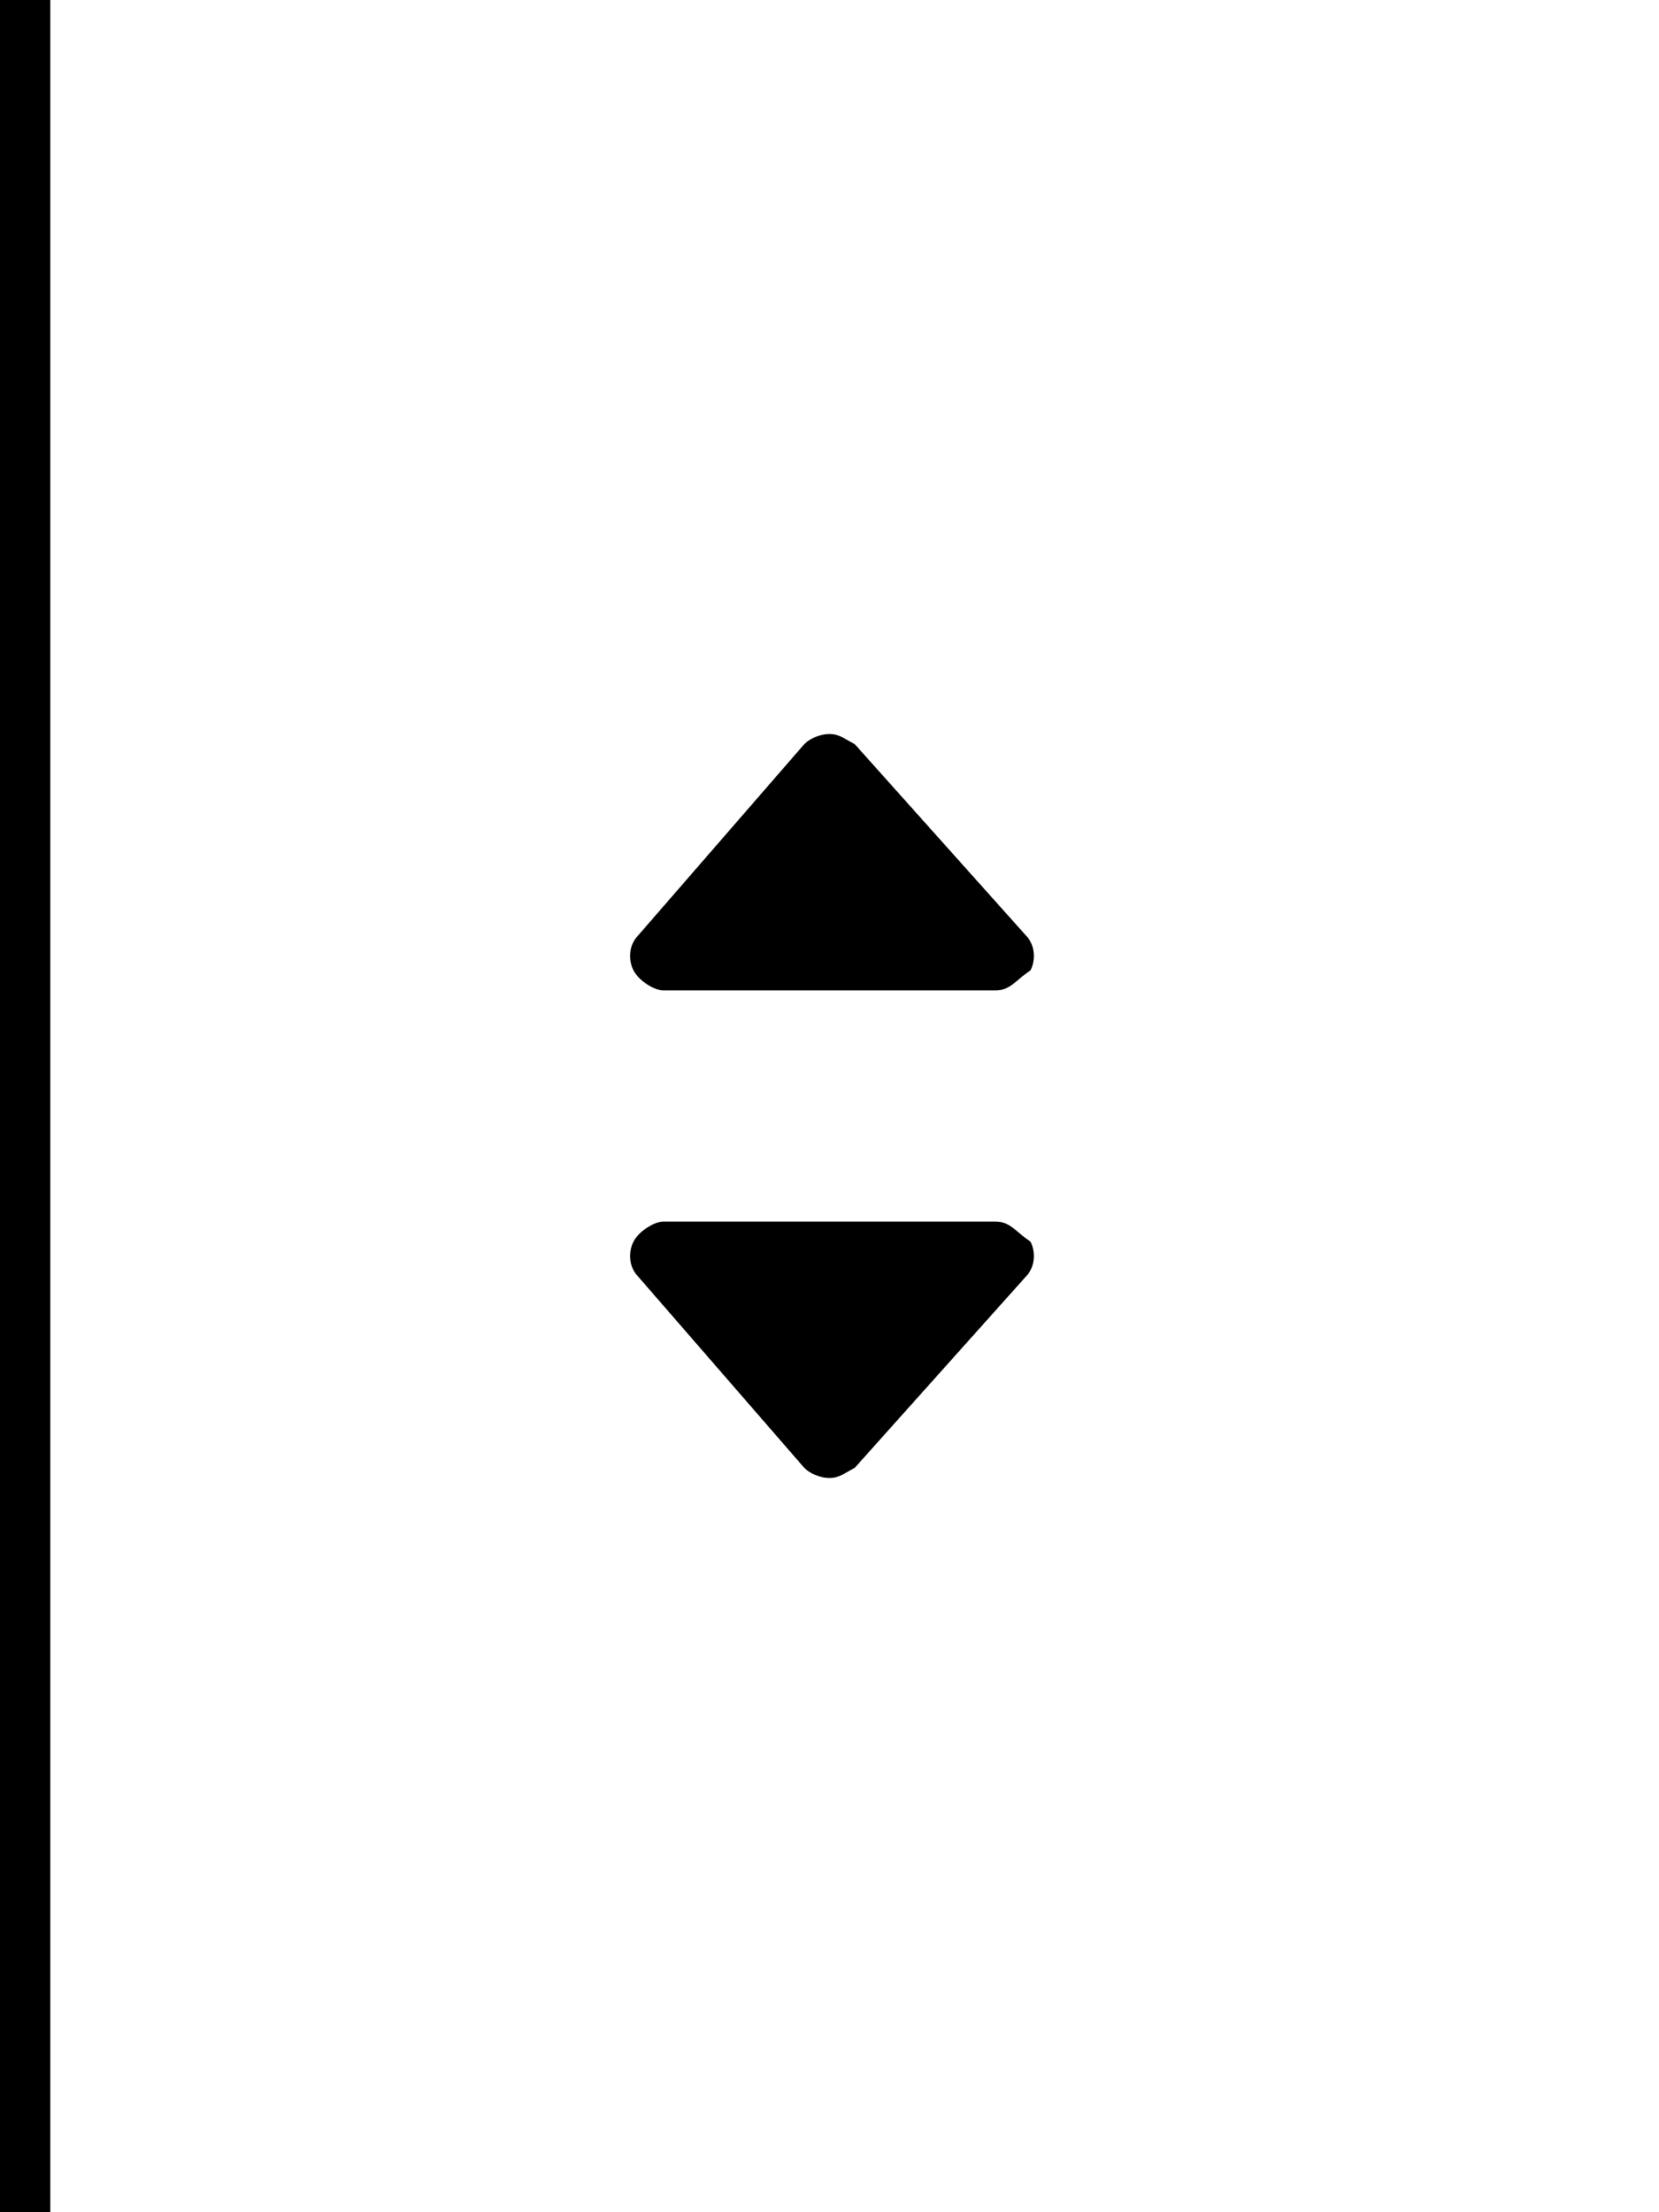
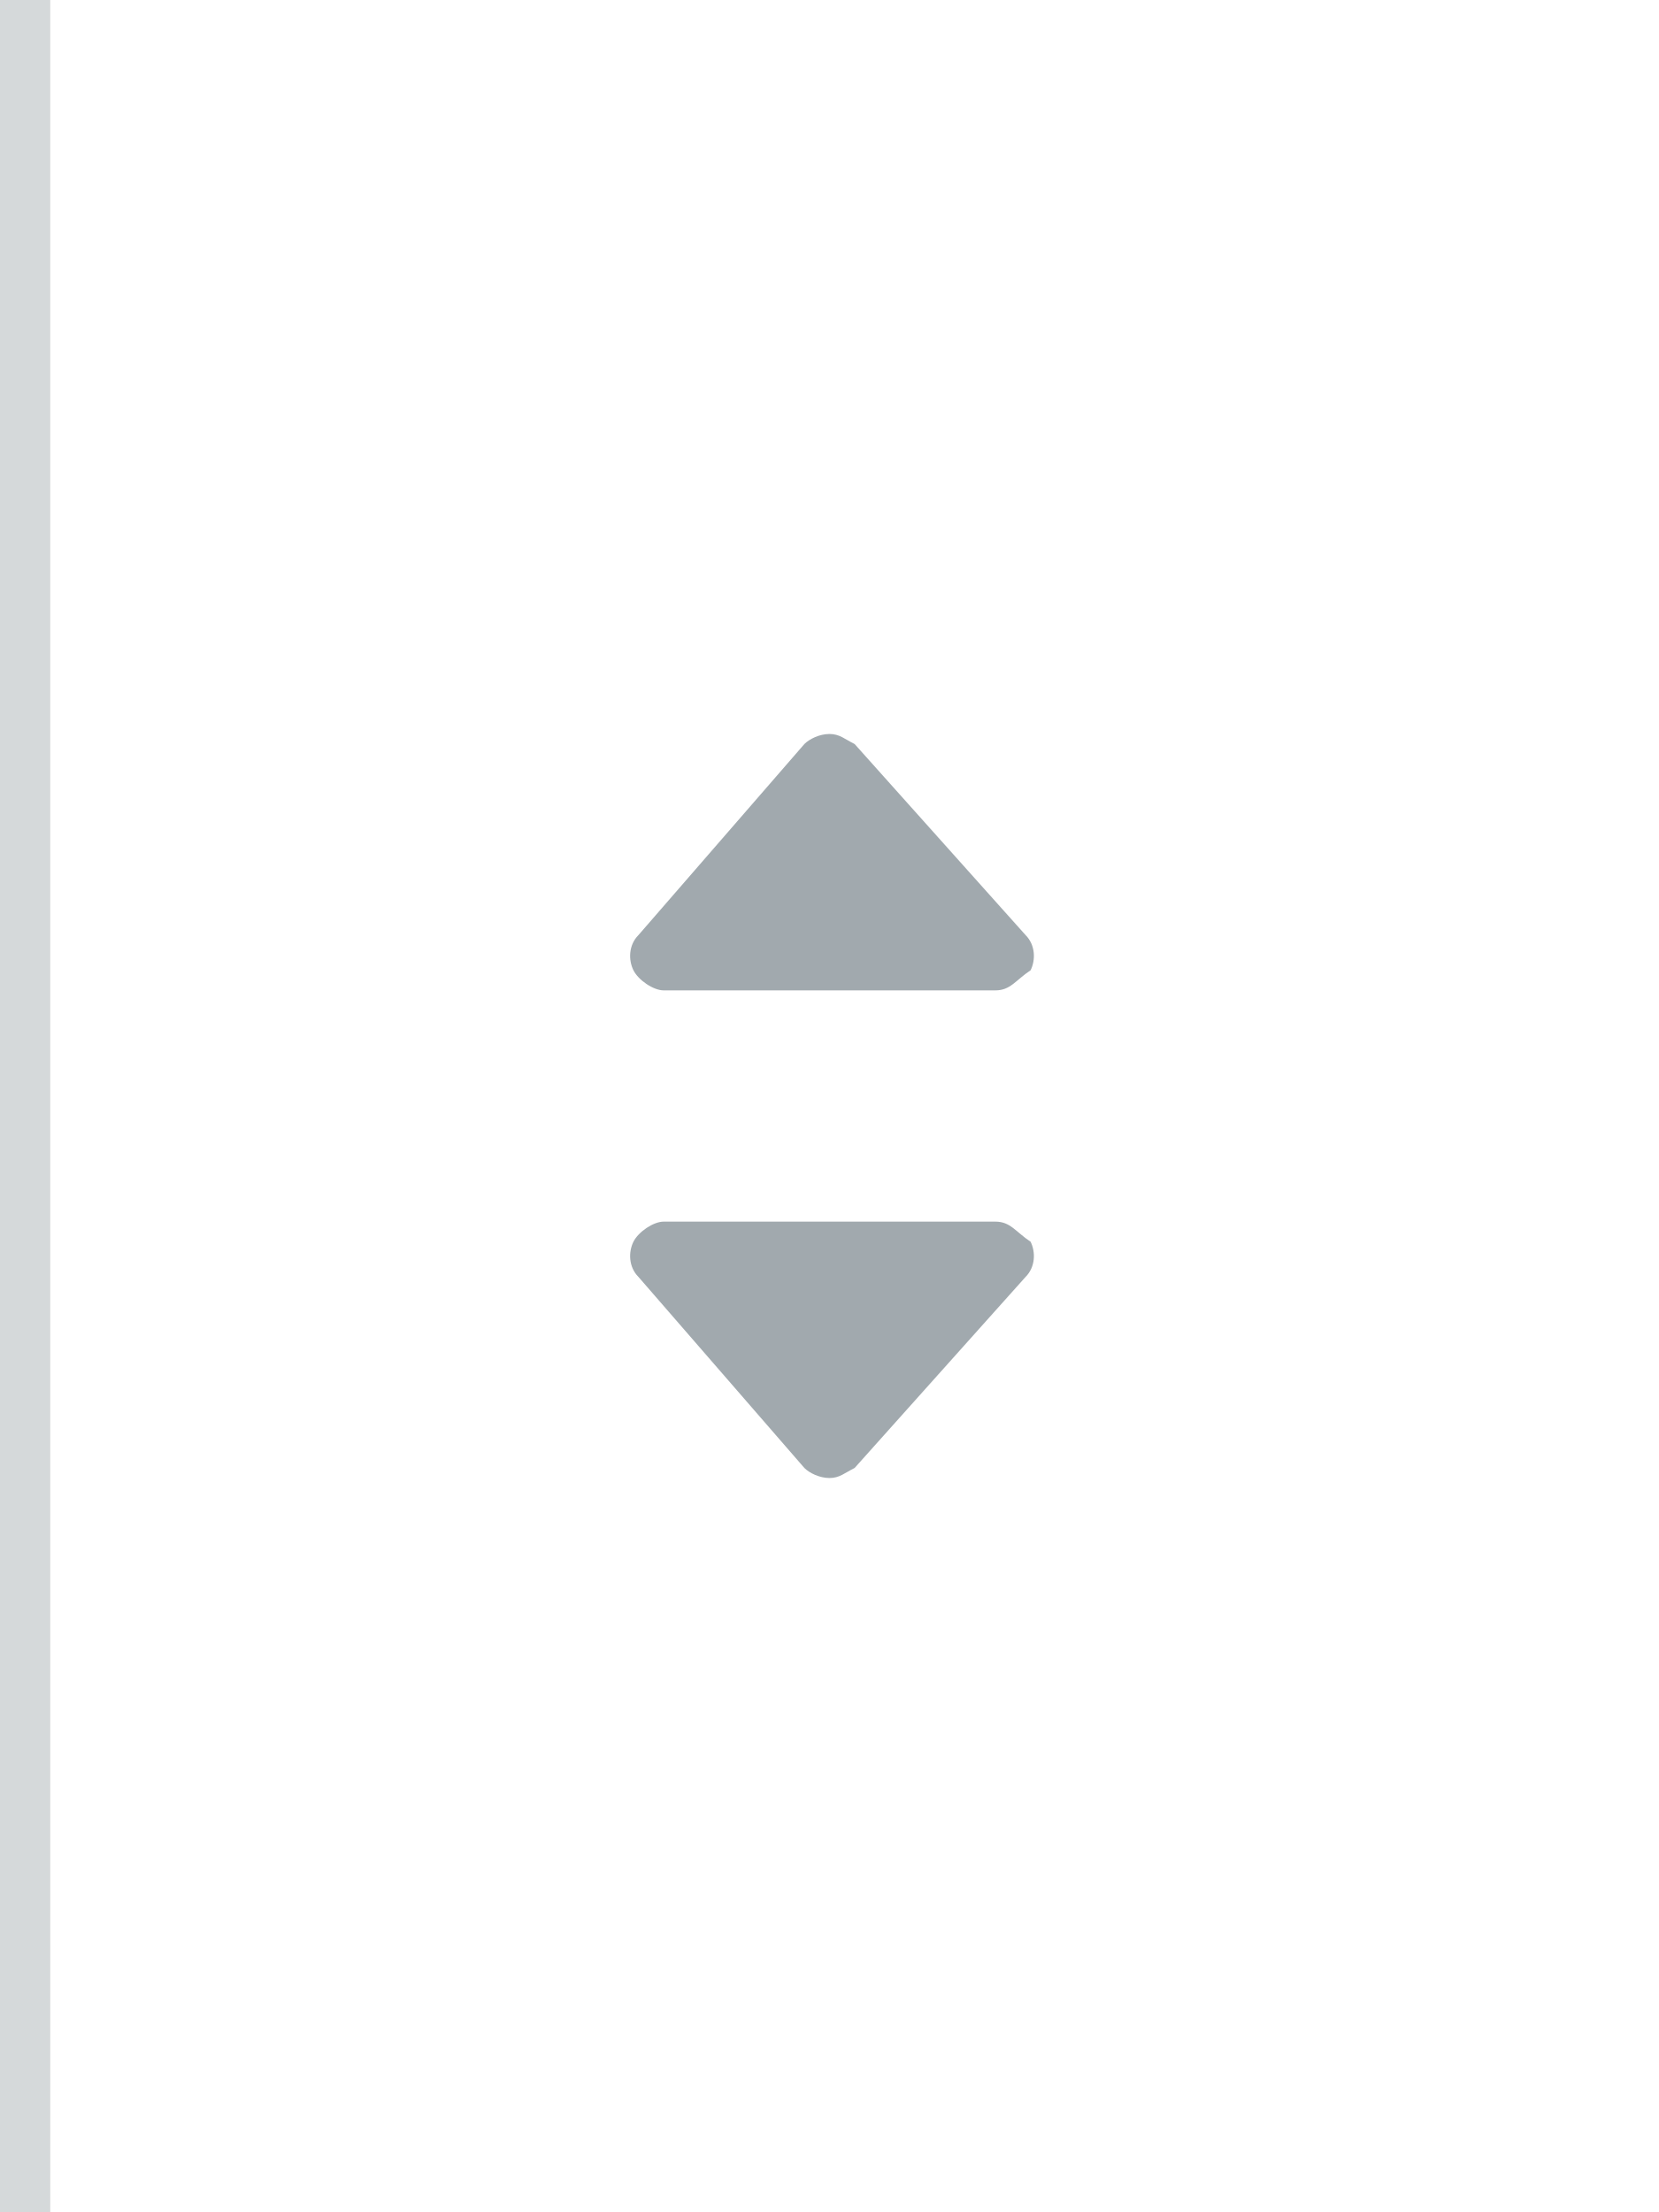
<svg xmlns="http://www.w3.org/2000/svg" version="1.1" id="select" x="0px" y="0px" viewBox="0 0 33 44" preserveAspectRatio="xMaxYMid" style="enable-background:new 0 0 33 44;" xml:space="preserve">
  <g>
-     <path d="M19.8,19.7h-6.6c-0.2,0-0.5-0.2-0.6-0.4c-0.1-0.2-0.1-0.5,0.1-0.7l3.3-3.8c0.1-0.1,0.3-0.2,0.5-0.2    c0.2,0,0.3,0.1,0.5,0.2l3.4,3.8c0.2,0.2,0.2,0.5,0.1,0.7C20.2,19.5,20.1,19.7,19.8,19.7z" />
-     <path d="M19.8,24.3h-6.6c-0.2,0-0.5,0.2-0.6,0.4c-0.1,0.2-0.1,0.5,0.1,0.7l3.3,3.8c0.1,0.1,0.3,0.2,0.5,0.2    c0.2,0,0.3-0.1,0.5-0.2l3.4-3.8c0.2-0.2,0.2-0.5,0.1-0.7C20.2,24.5,20.1,24.3,19.8,24.3z" />
+     <path fill="#a1a9ae" d="M19.8,19.7h-6.6c-0.2,0-0.5-0.2-0.6-0.4c-0.1-0.2-0.1-0.5,0.1-0.7l3.3-3.8c0.1-0.1,0.3-0.2,0.5-0.2    c0.2,0,0.3,0.1,0.5,0.2l3.4,3.8c0.2,0.2,0.2,0.5,0.1,0.7C20.2,19.5,20.1,19.7,19.8,19.7z" />
+     <path fill="#a1a9ae" d="M19.8,24.3h-6.6c-0.2,0-0.5,0.2-0.6,0.4c-0.1,0.2-0.1,0.5,0.1,0.7l3.3,3.8c0.1,0.1,0.3,0.2,0.5,0.2    c0.2,0,0.3-0.1,0.5-0.2l3.4-3.8c0.2-0.2,0.2-0.5,0.1-0.7C20.2,24.5,20.1,24.3,19.8,24.3z" />
  </g>
-   <rect y="0" width="1" height="44" />
+   <rect fill="#d5d9da" y="0" width="1" height="44" />
</svg>
